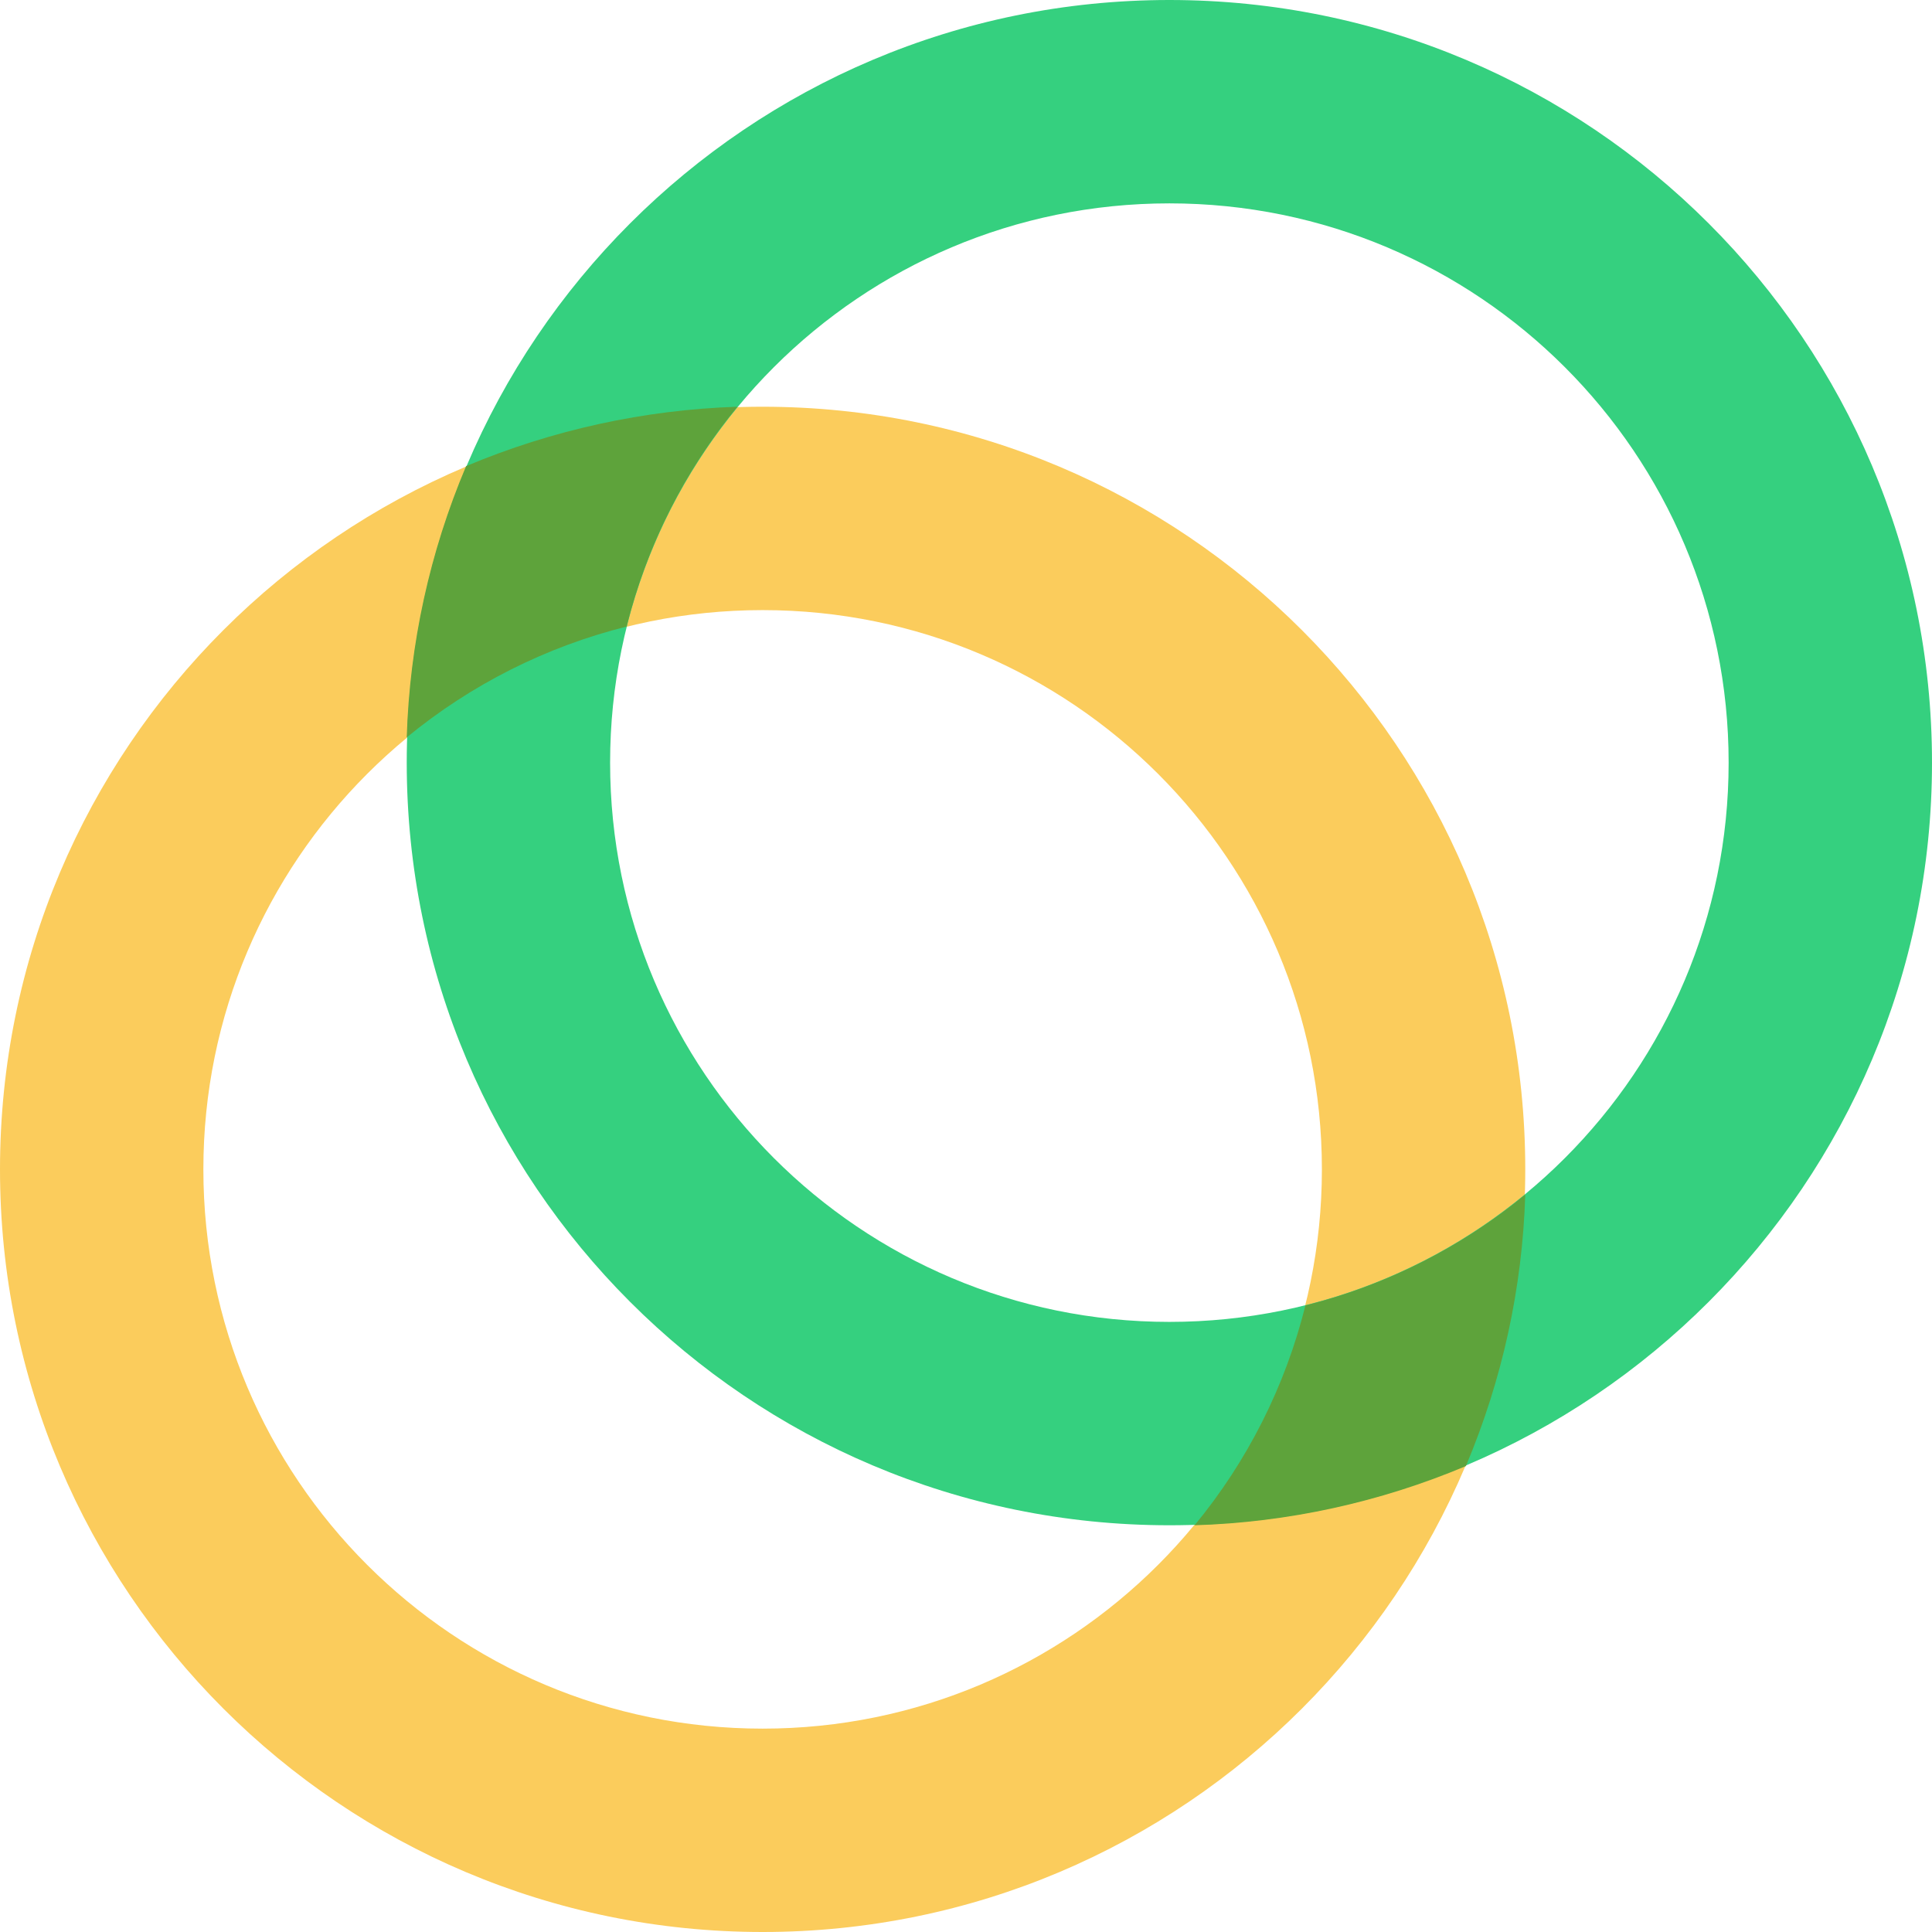
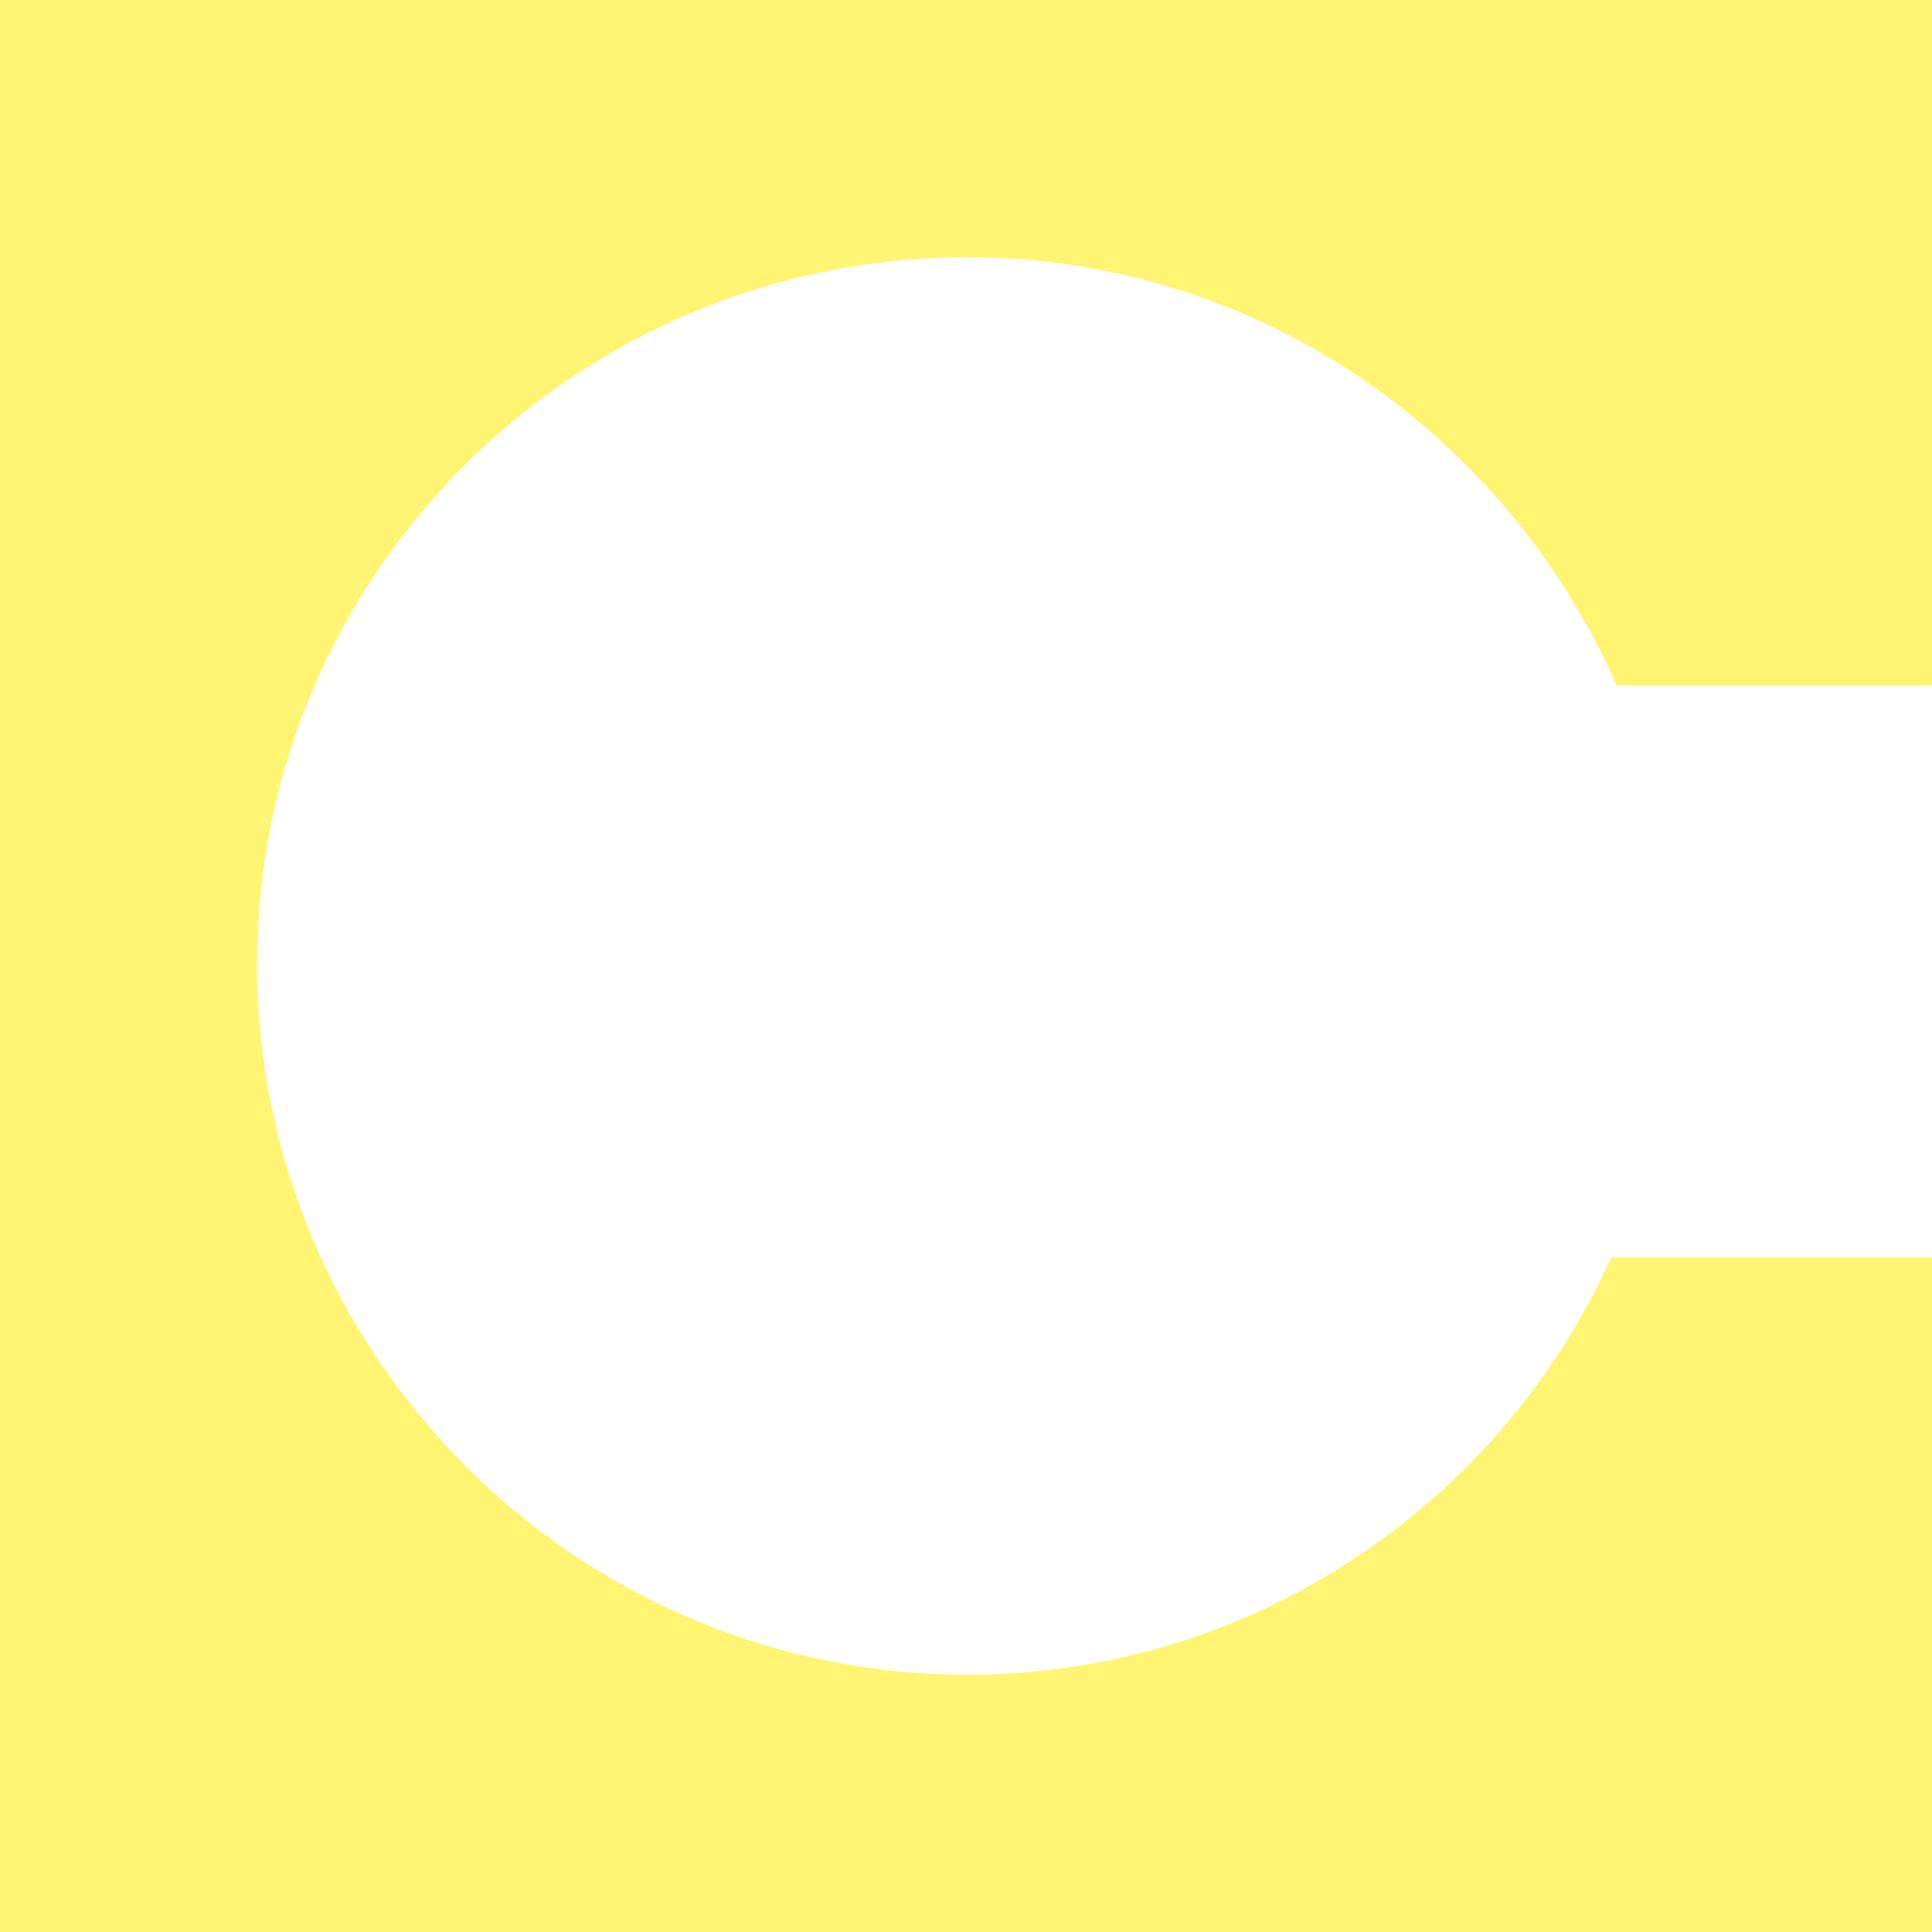
- <svg xmlns="http://www.w3.org/2000/svg" version="1.1" id="Celo_Rings" x="0px" y="0px" viewBox="0 0 950 950" style="enable-background:new 0 0 950 950;" xml:space="preserve">
-   <style type="text/css">
- 	.st0{fill:#FBCC5C;}
- 	.st1{fill:#35D07F;}
- 	.st2{fill:#5EA33B;}
+ <svg xmlns="http://www.w3.org/2000/svg" version="1.1" id="Symbol" x="0px" y="0px" viewBox="0 0 30 30" xml:space="preserve" width="30" height="30">
+   <defs id="defs155" />
+   <style type="text/css" id="style148">
+ 	.st0{fill:#FFF572;}
</style>
-   <path id="Bottom_Ring" class="st0" d="M375,850c151.9,0,275-123.1,275-275S526.9,300,375,300S100,423.1,100,575S223.1,850,375,850z   M375,950C167.9,950,0,782.1,0,575s167.9-375,375-375s375,167.9,375,375S582.1,950,375,950z" />
-   <path id="Top_Ring" class="st1" d="M575,650c151.9,0,275-123.1,275-275S726.9,100,575,100S300,223.1,300,375S423.1,650,575,650z   M575,750c-207.1,0-375-167.9-375-375S367.9,0,575,0s375,167.9,375,375S782.1,750,575,750z" />
-   <path id="Rings_Overlap" class="st2" d="M587.4,750c26-31.5,44.6-68.4,54.5-108.1c39.6-9.9,76.5-28.5,108.1-54.5  c-1.4,45.9-11.3,91.1-29.2,133.5C678.5,738.7,633.3,748.6,587.4,750z M308.1,308.1c-39.6,9.9-76.5,28.5-108.1,54.5  c1.4-45.9,11.3-91.1,29.2-133.4c42.3-17.8,87.6-27.7,133.4-29.2C336.6,231.5,318,268.4,308.1,308.1z" />
+   <path class="st0" d="M 30,0 H 0 V 30 H 30 V 19.527 h -4.982 c -1.715,3.822 -5.577,6.478 -9.995,6.478 -6.094,0 -11.029,-4.982 -11.029,-11.029 C 3.987,8.93 8.93,3.995 15.023,3.995 c 4.504,0 8.366,2.742 10.081,6.65 H 30 Z" id="path150" style="stroke-width:0.078" />
</svg>
